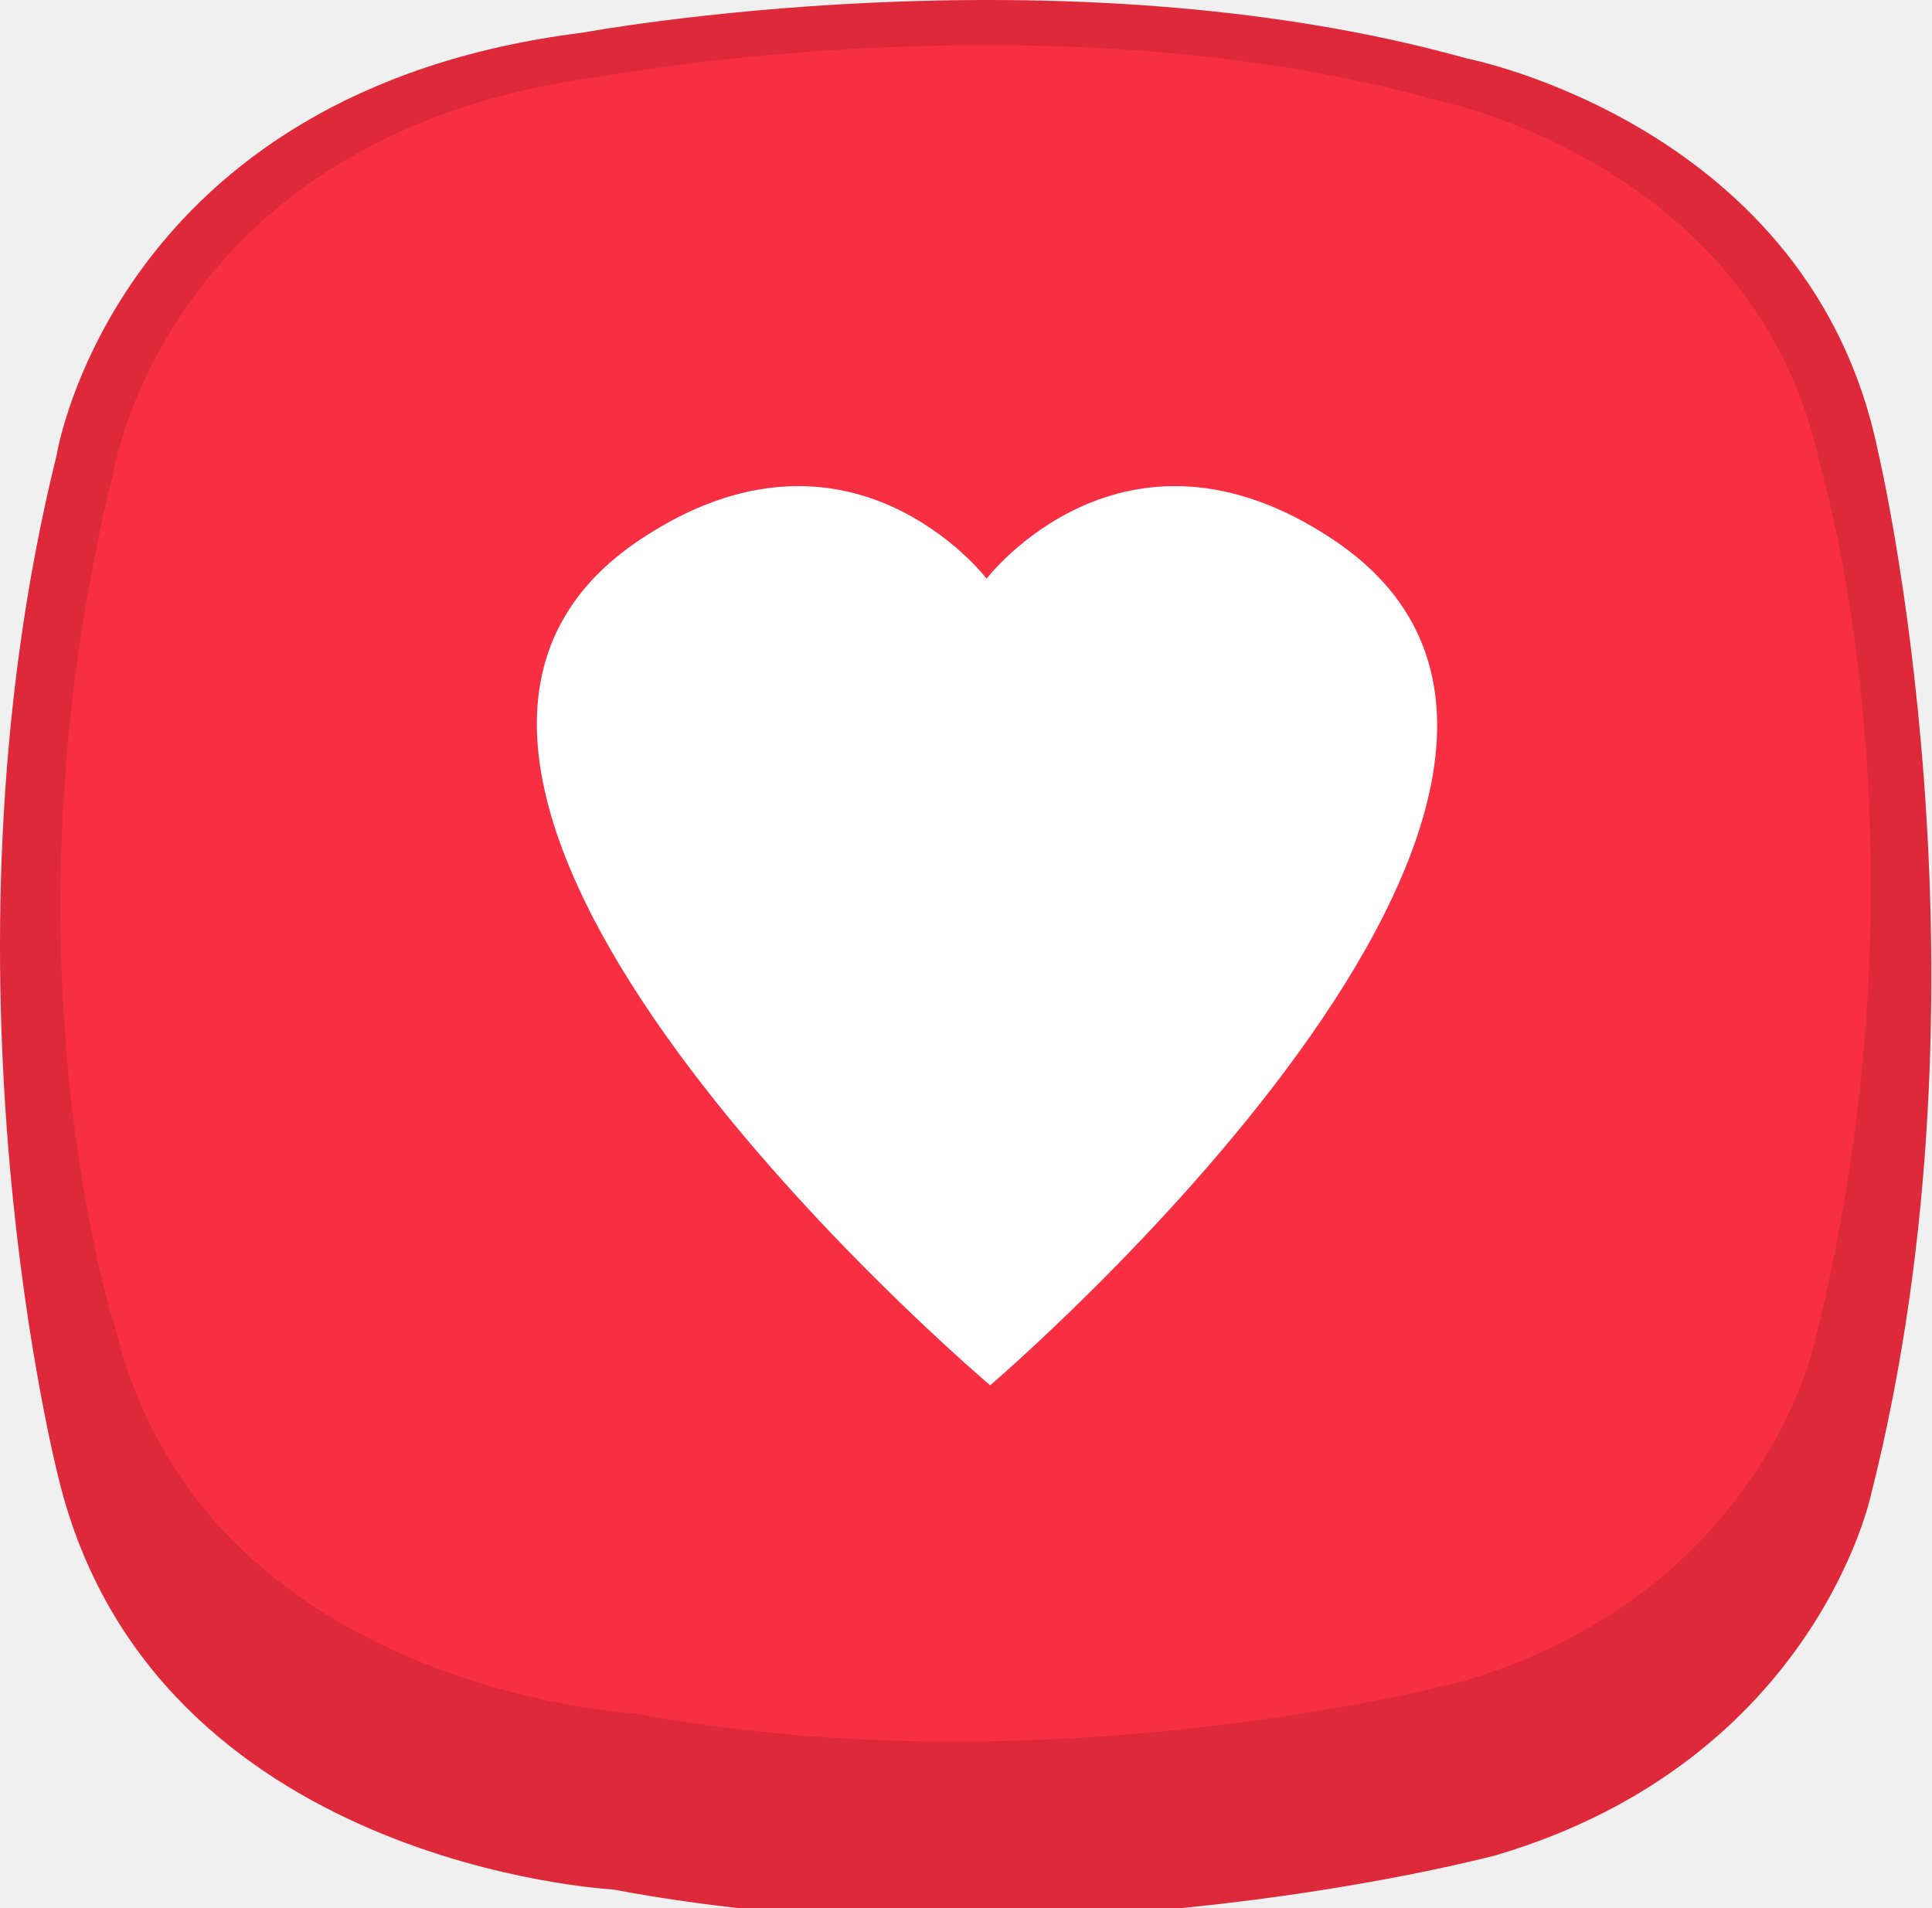
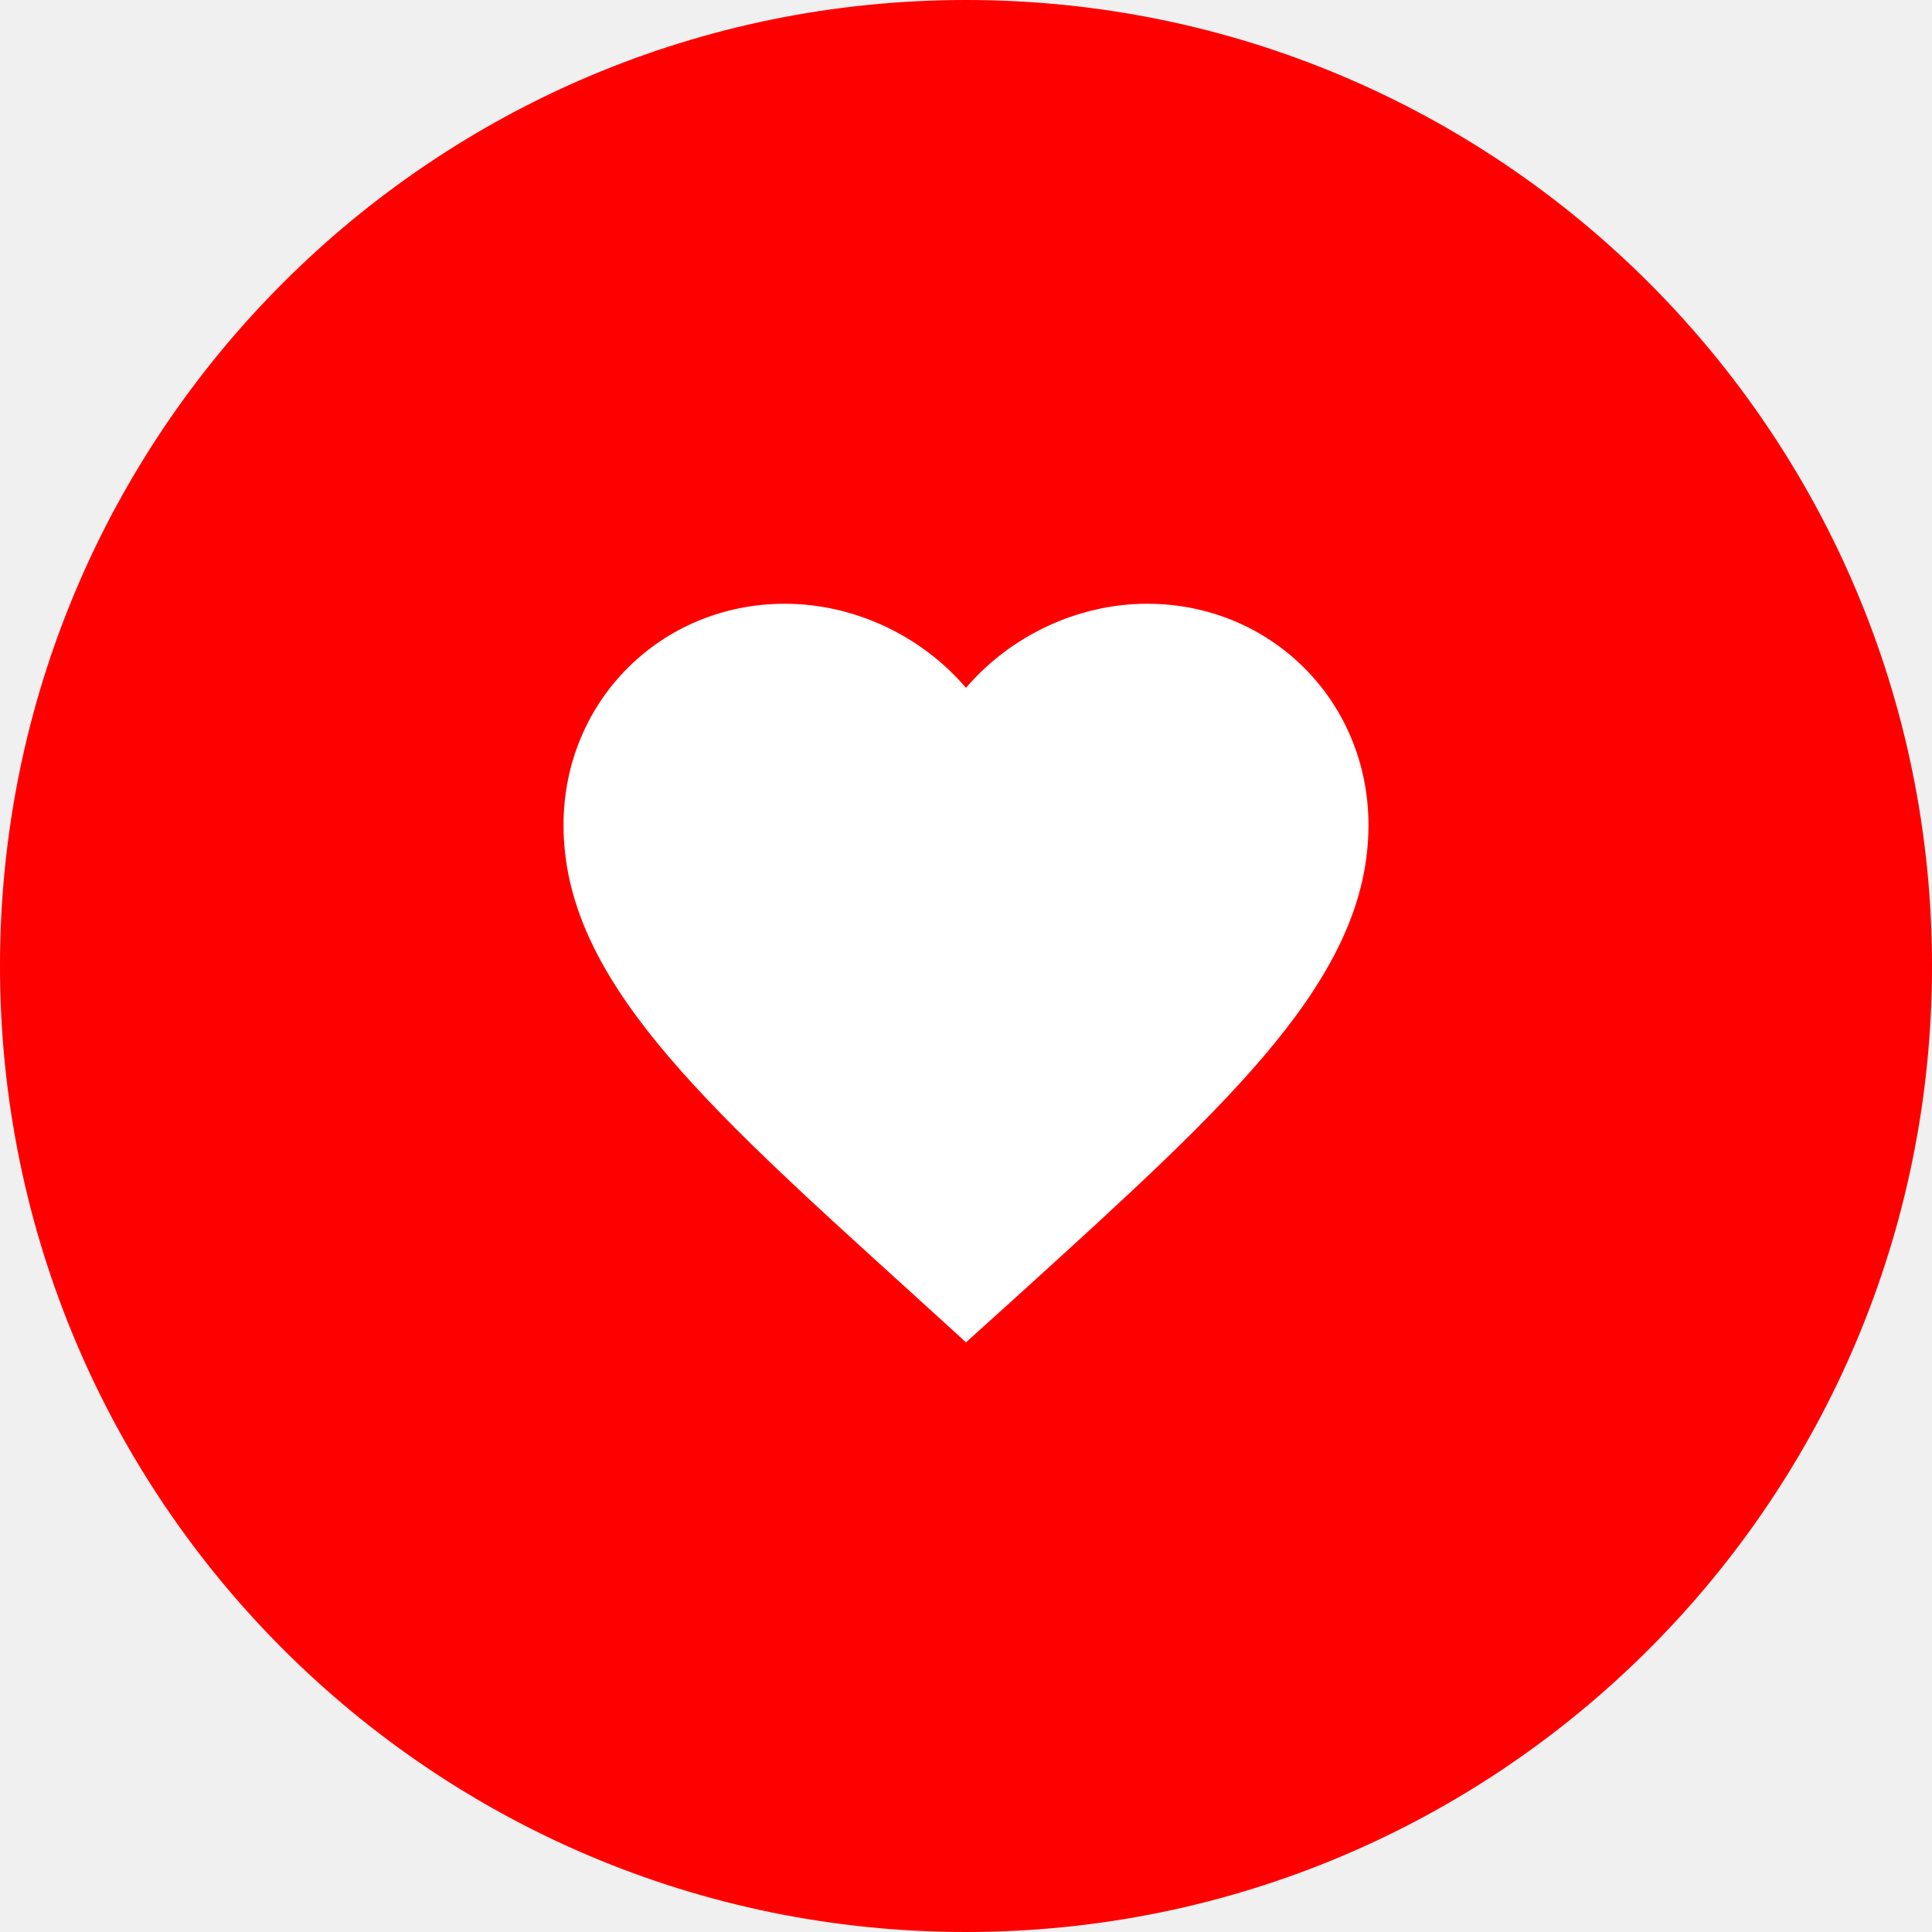
- <svg xmlns="http://www.w3.org/2000/svg" version="1.1" x="0px" y="0px" width="80px" height="79px" viewBox="0 0 80 79" enable-background="new 0 0 80 79" xml:space="preserve">
-   <defs>
- </defs>
-   <path fill-rule="evenodd" clip-rule="evenodd" fill="#DD293A" d="M2.343,18.855c0,0,2.389-15.094,21.793-17.504  c0,0,19.691-3.662,36.609,1.071c0,0,14.244,2.769,17.016,16.255c0,0,5.162,21.693-0.287,43.218c0,0-2.295,10.985-15.484,14.915  c0,0-18.162,4.912-36.61,1.43c0,0-19.022-0.982-22.94-16.97C2.438,61.271-2.984,40.363,2.343,18.855z" />
-   <path fill-rule="evenodd" clip-rule="evenodd" fill="#F82F42" d="M4.699,19.545c0,0,2.24-14.148,20.429-16.409  c0,0,18.459-3.433,34.318,1.005c0,0,13.35,2.596,15.949,15.236c0,0,4.838,16.074-0.27,36.251c0,0-2.15,10.298-14.516,13.981  c0,0-17.023,4.604-34.316,1.34c0,0-17.832-0.921-21.506-15.907C4.788,55.042-0.294,39.706,4.699,19.545z" />
-   <path fill-rule="evenodd" clip-rule="evenodd" fill="#FFFFFF" d="M41.001,57.363c0,0-29.557-24.979-14.493-35.021  c8.689-5.793,14.345,1.62,14.345,1.62s5.657-7.413,14.347-1.62C70.263,32.384,41.001,57.363,41.001,57.363" />
+ <svg xmlns="http://www.w3.org/2000/svg" width="28" height="28" viewBox="0 0 28 28" fill="none">
+   <rect width="28" height="28" rx="14" fill="#FF0000" />
+   <path d="M14 19.454L13.154 18.684C10.15 15.96 8.167 14.163 8.167 11.958C8.167 10.162 9.578 8.75 11.375 8.75C12.39 8.75 13.364 9.223 14 9.969C14.636 9.223 15.61 8.75 16.625 8.75C18.422 8.75 19.833 10.162 19.833 11.958C19.833 14.163 17.85 15.96 14.846 18.69L14 19.454Z" fill="white" />
</svg>
